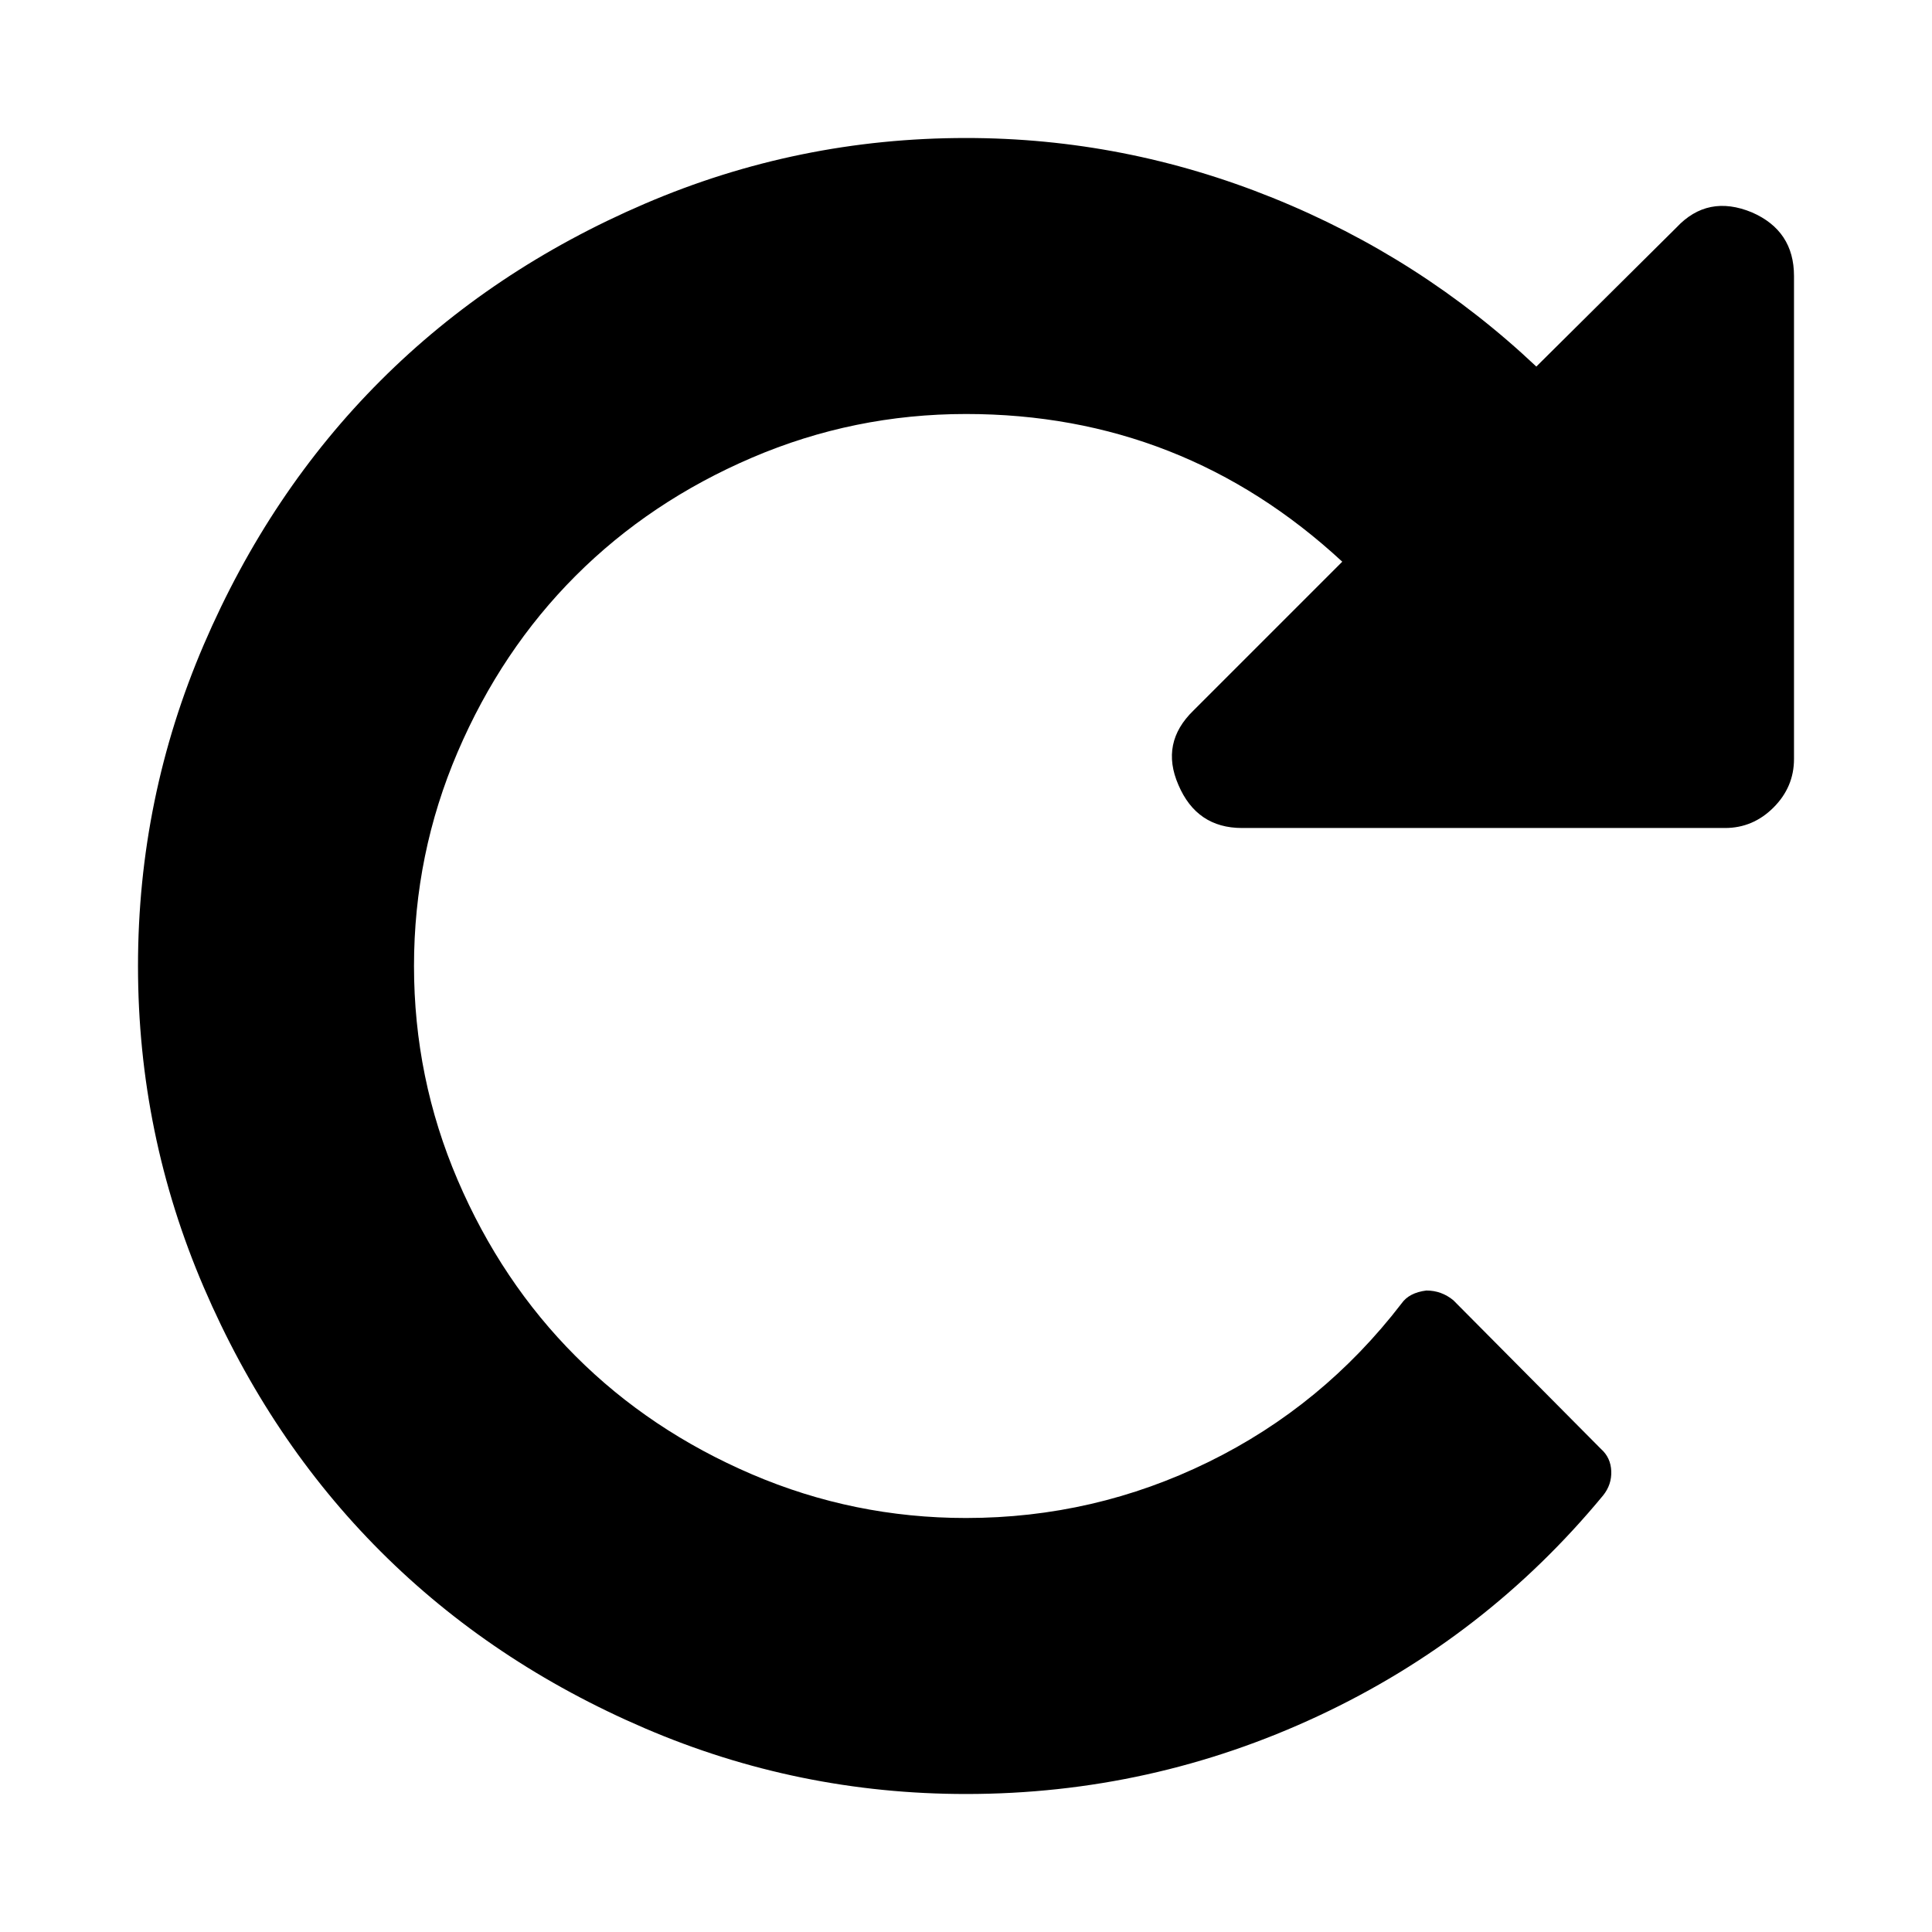
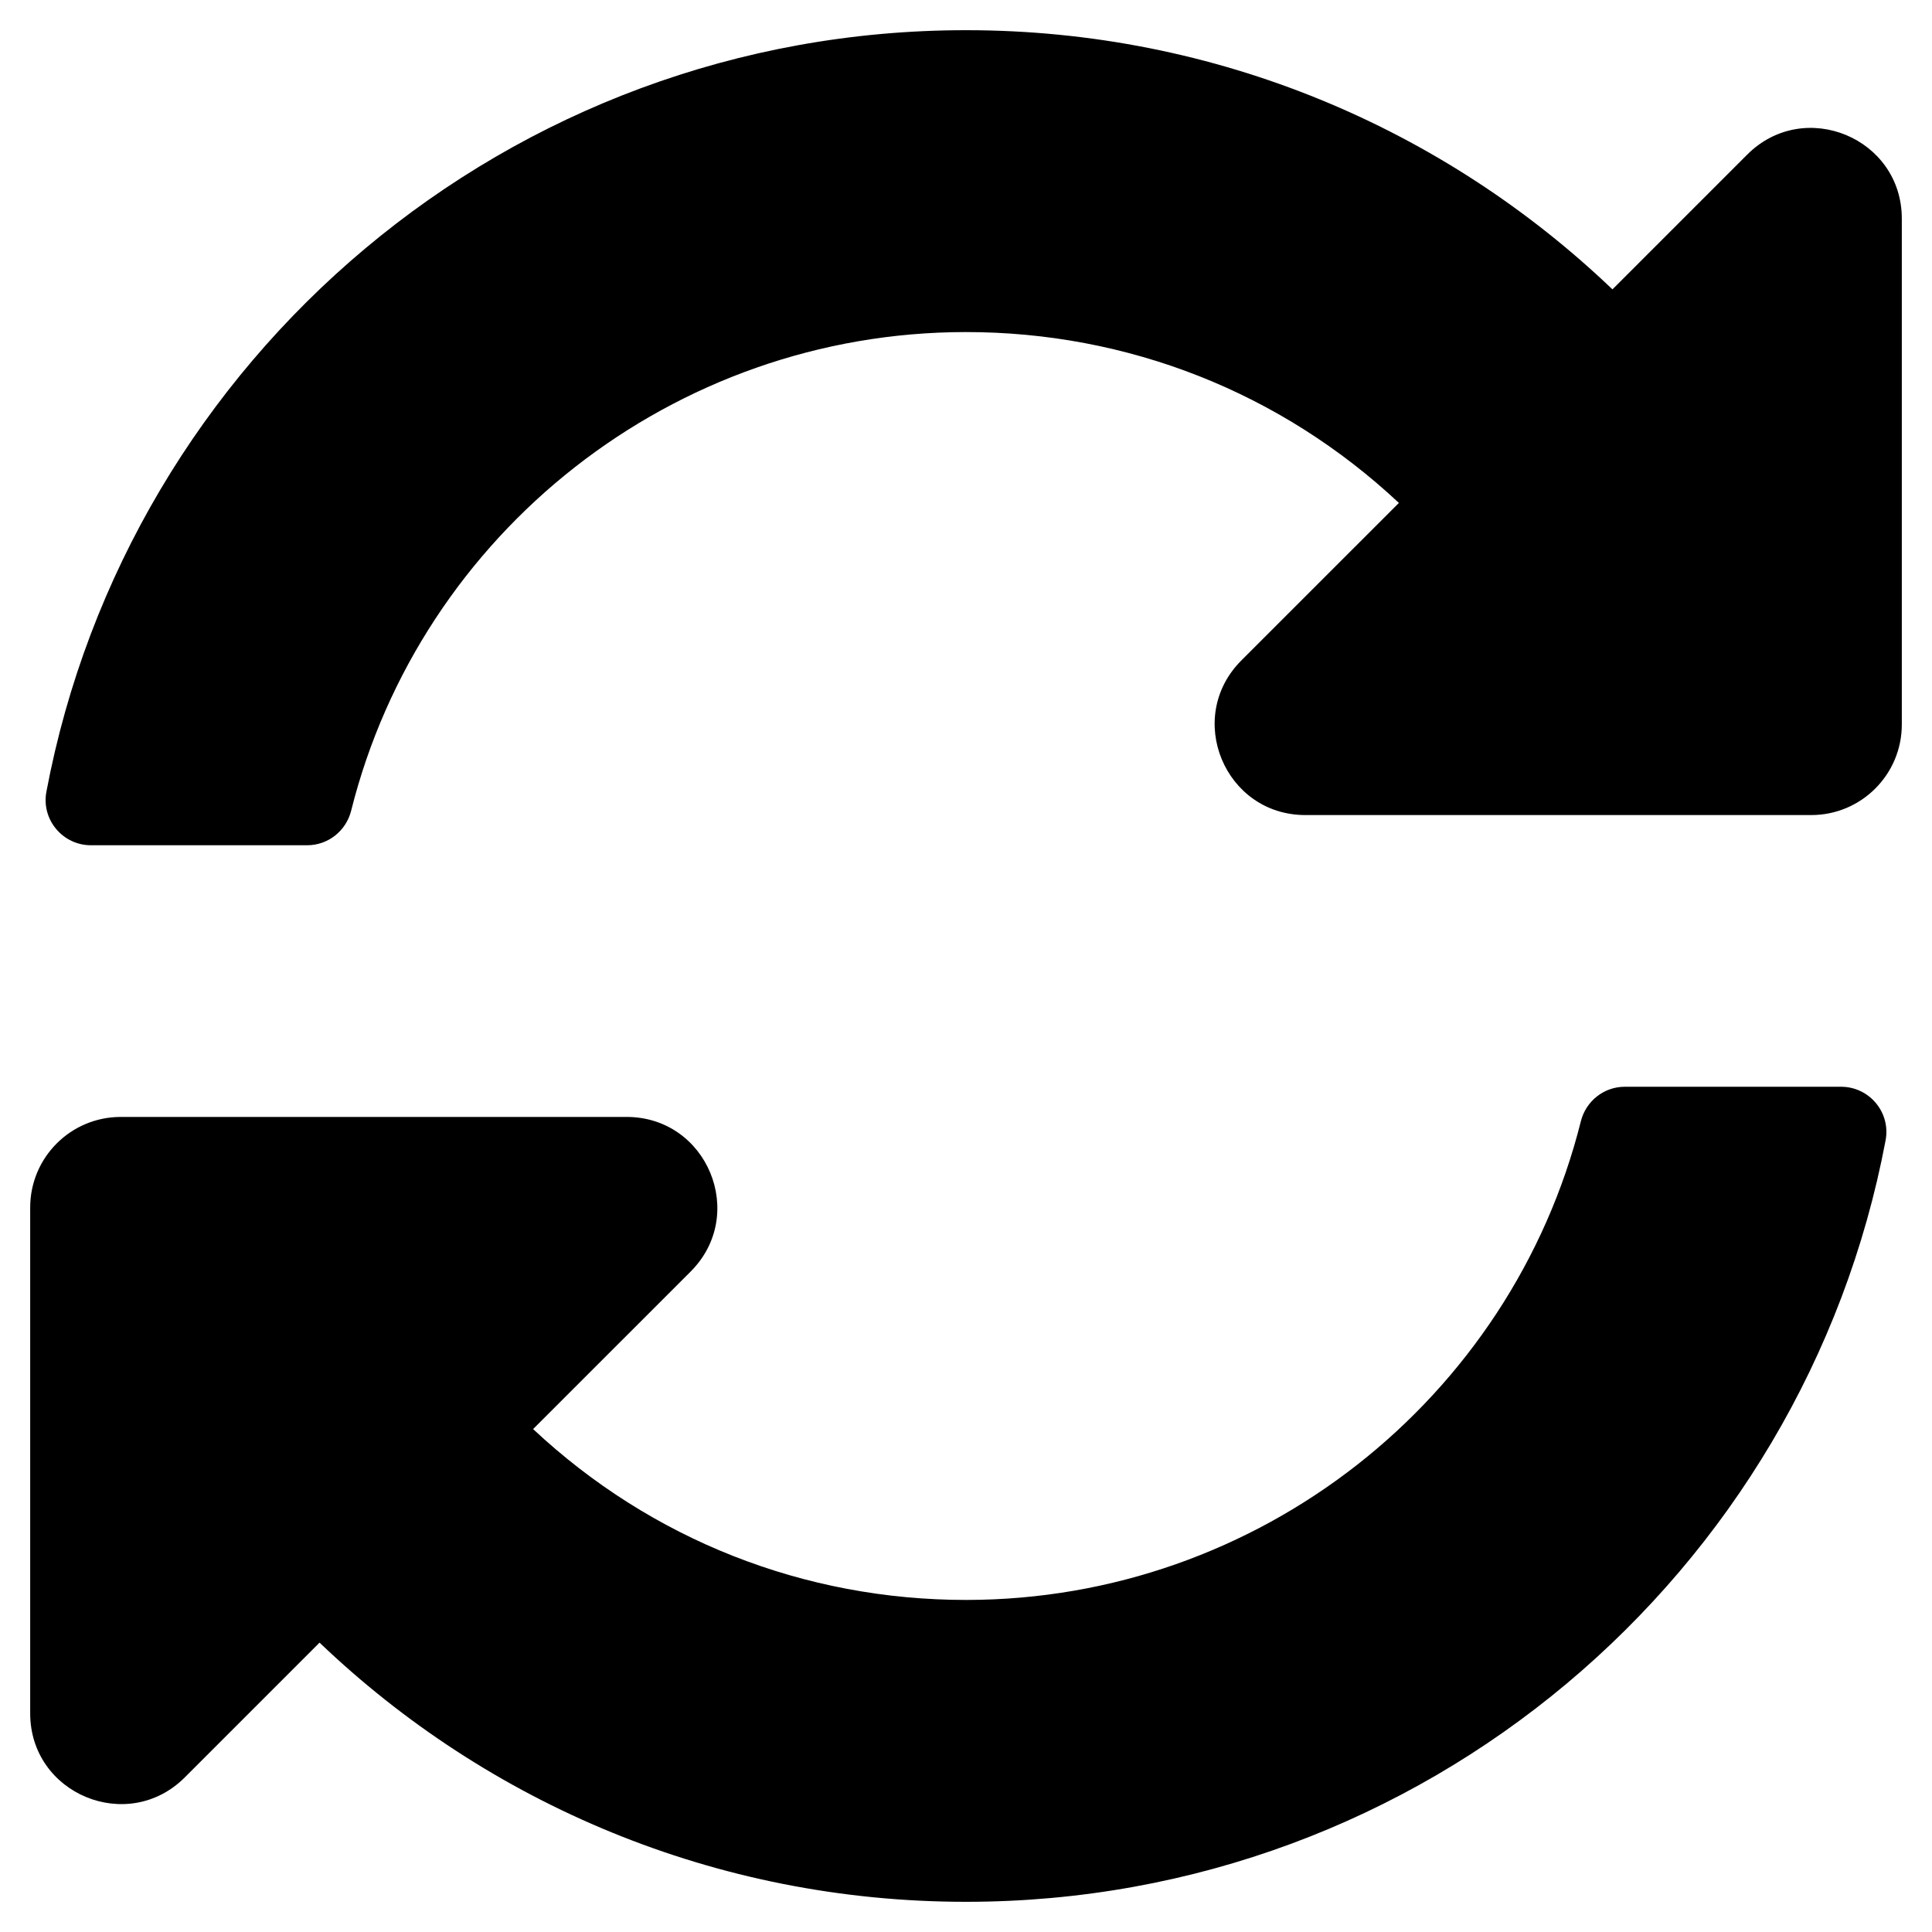
- <svg xmlns="http://www.w3.org/2000/svg" width="1792" height="1792" viewBox="0 0 1792 1792">
-   <path d="M1664 256v448q0 26-19 45t-45 19h-448q-42 0-59-40-17-39 14-69l138-138q-148-137-349-137-104 0-198.5 40.5t-163.5 109.5-109.5 163.5-40.5 198.5 40.5 198.5 109.5 163.5 163.5 109.5 198.5 40.5q119 0 225-52t179-147q7-10 23-12 14 0 25 9l137 138q9 8 9.5 20.5t-7.5 22.5q-109 132-264 204.5t-327 72.5q-156 0-298-61t-245-164-164-245-61-298 61-298 164-245 245-164 298-61q147 0 284.5 55.5t244.5 156.5l130-129q29-31 70-14 39 17 39 59z" />
+ <svg xmlns="http://www.w3.org/2000/svg" viewBox="0 0 512 512">
+   <path d="M370.72 133.28C339.458 104.008 298.888 87.962 255.848 88c-77.458.068-144.328 53.178-162.791 126.85-1.344 5.363-6.122 9.15-11.651 9.15H24.103c-7.498 0-13.194-6.807-11.807-14.176C33.933 94.924 134.813 8 256 8c66.448 0 126.791 26.136 171.315 68.685L463.03 40.97C478.149 25.851 504 36.559 504 57.941V192c0 13.255-10.745 24-24 24H345.941c-21.382 0-32.09-25.851-16.971-40.971l41.75-41.749zM32 296h134.059c21.382 0 32.09 25.851 16.971 40.971l-41.75 41.75c31.262 29.273 71.835 45.319 114.876 45.28 77.418-.07 144.315-53.144 162.787-126.849 1.344-5.363 6.122-9.15 11.651-9.15h57.304c7.498 0 13.194 6.807 11.807 14.176C478.067 417.076 377.187 504 256 504c-66.448 0-126.791-26.136-171.315-68.685L48.97 471.03C33.851 486.149 8 475.441 8 454.059V320c0-13.255 10.745-24 24-24z" />
</svg>
